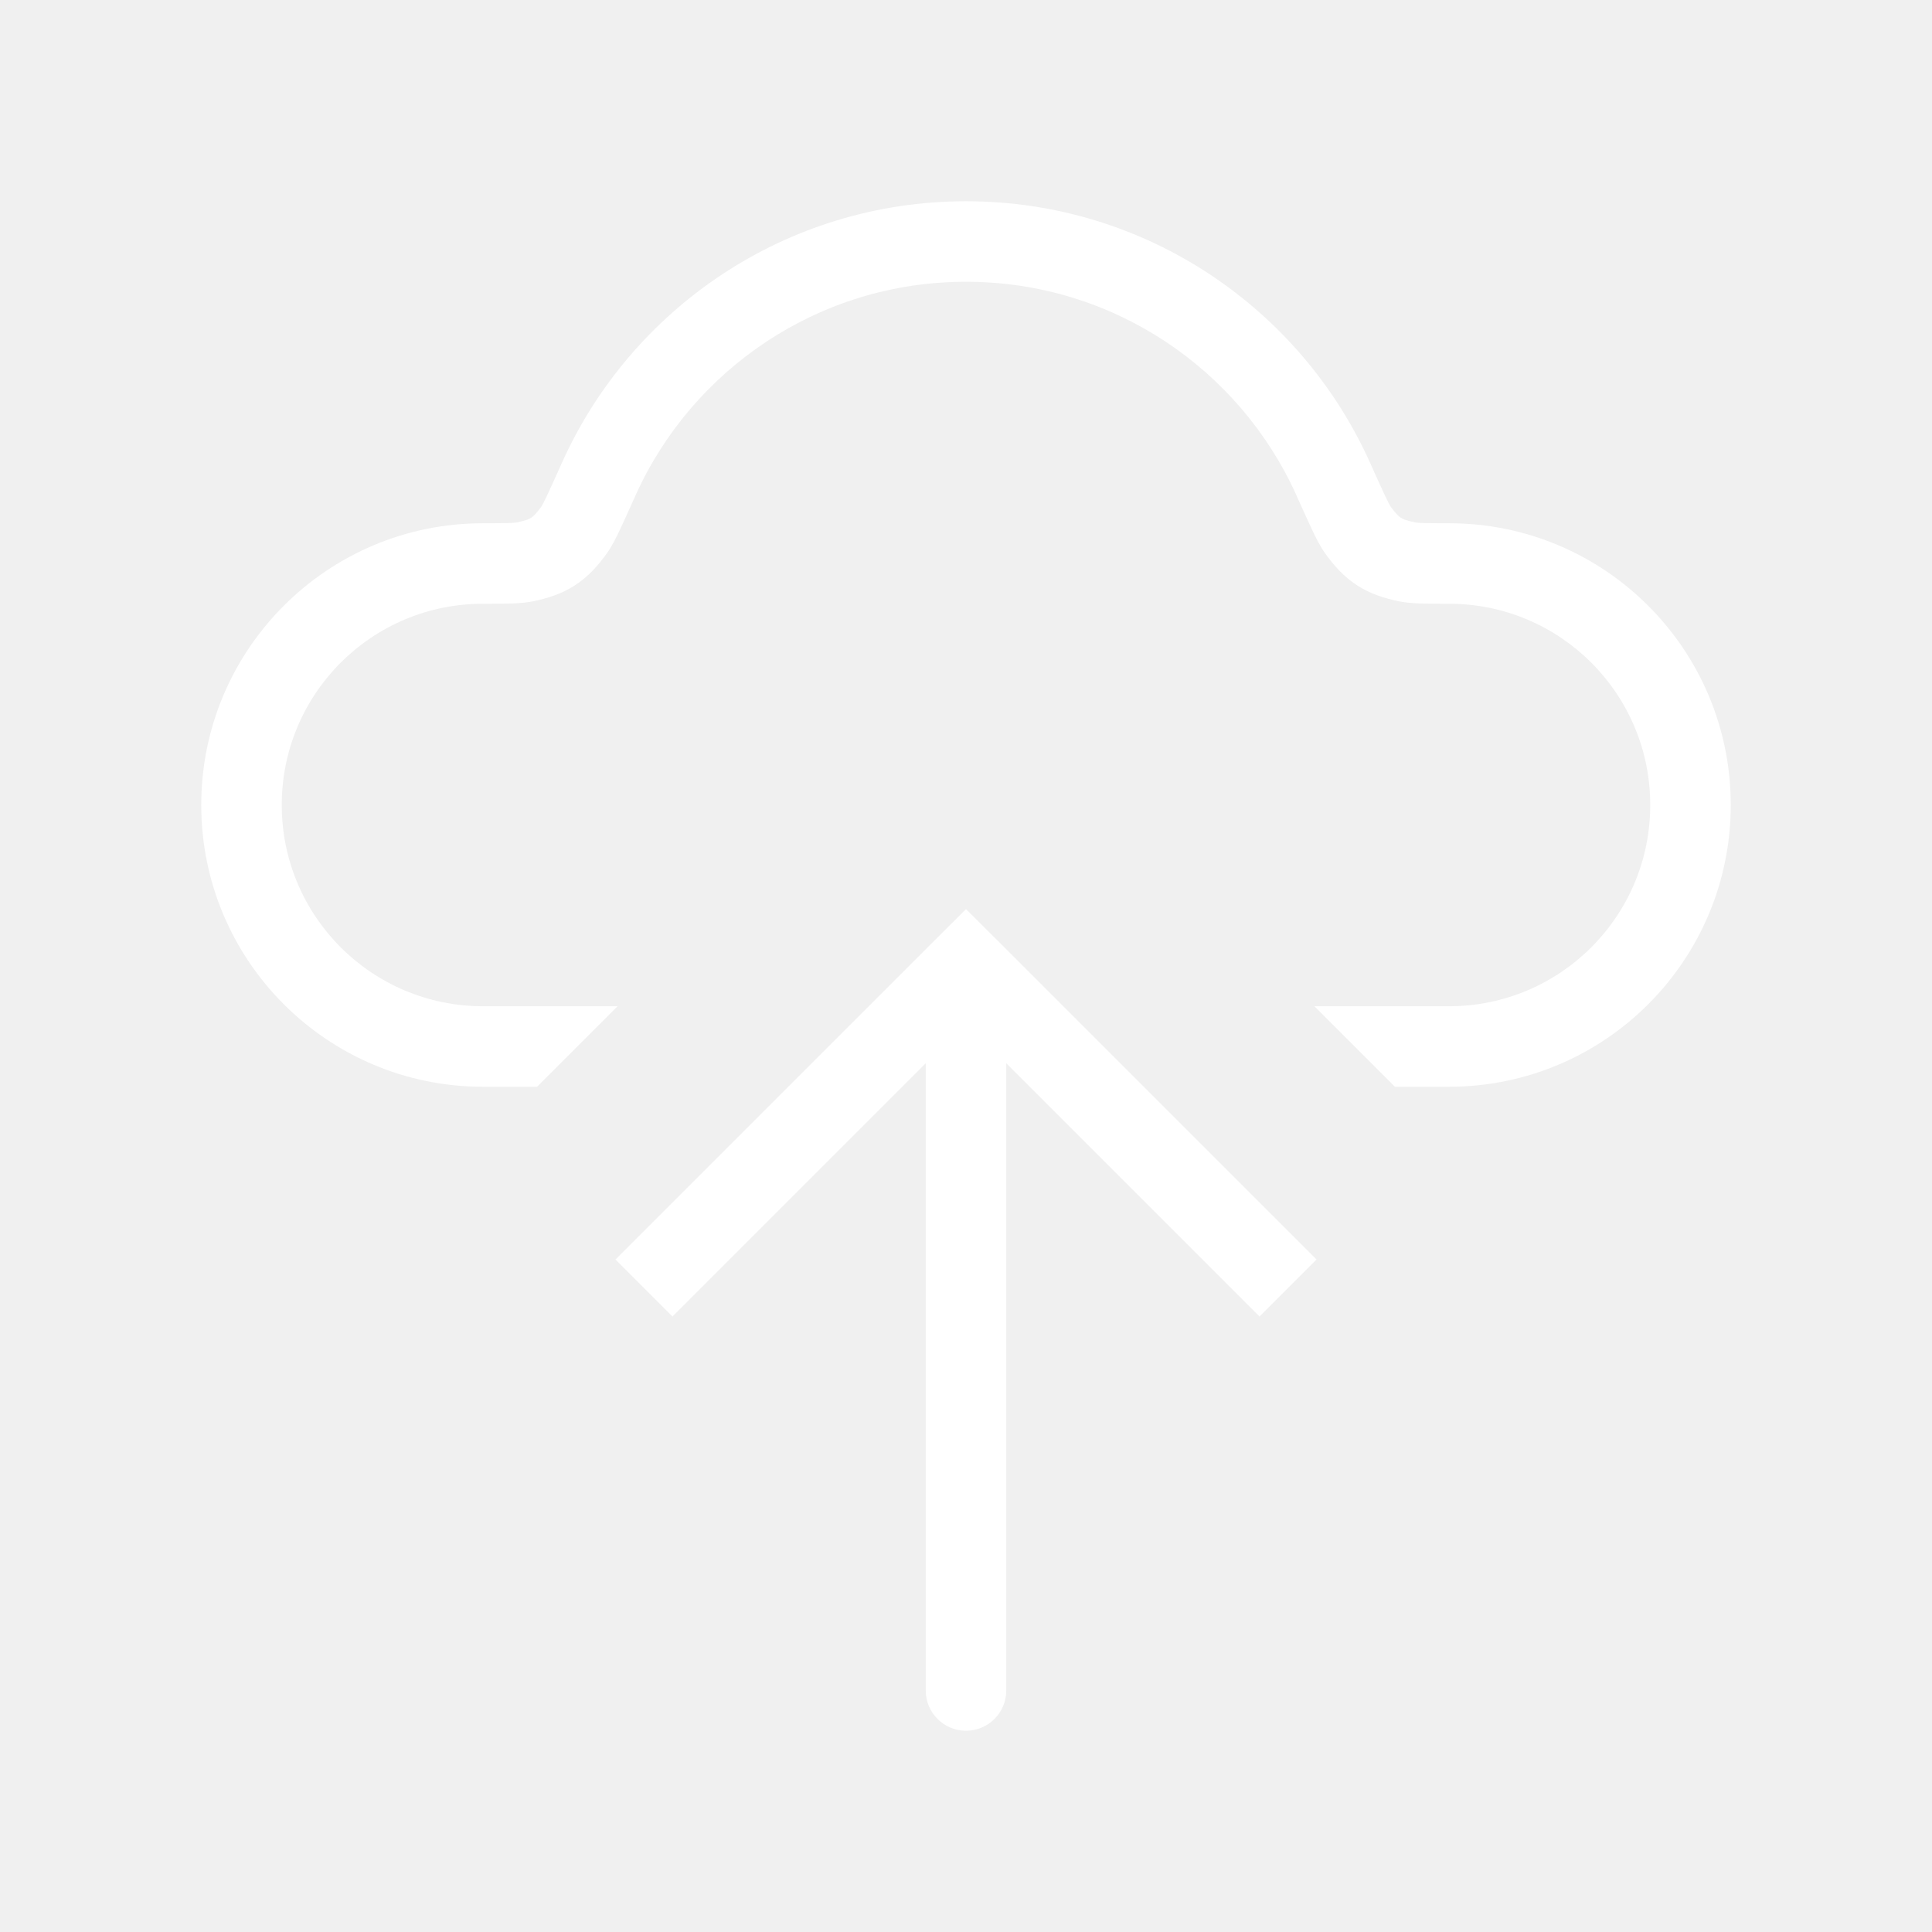
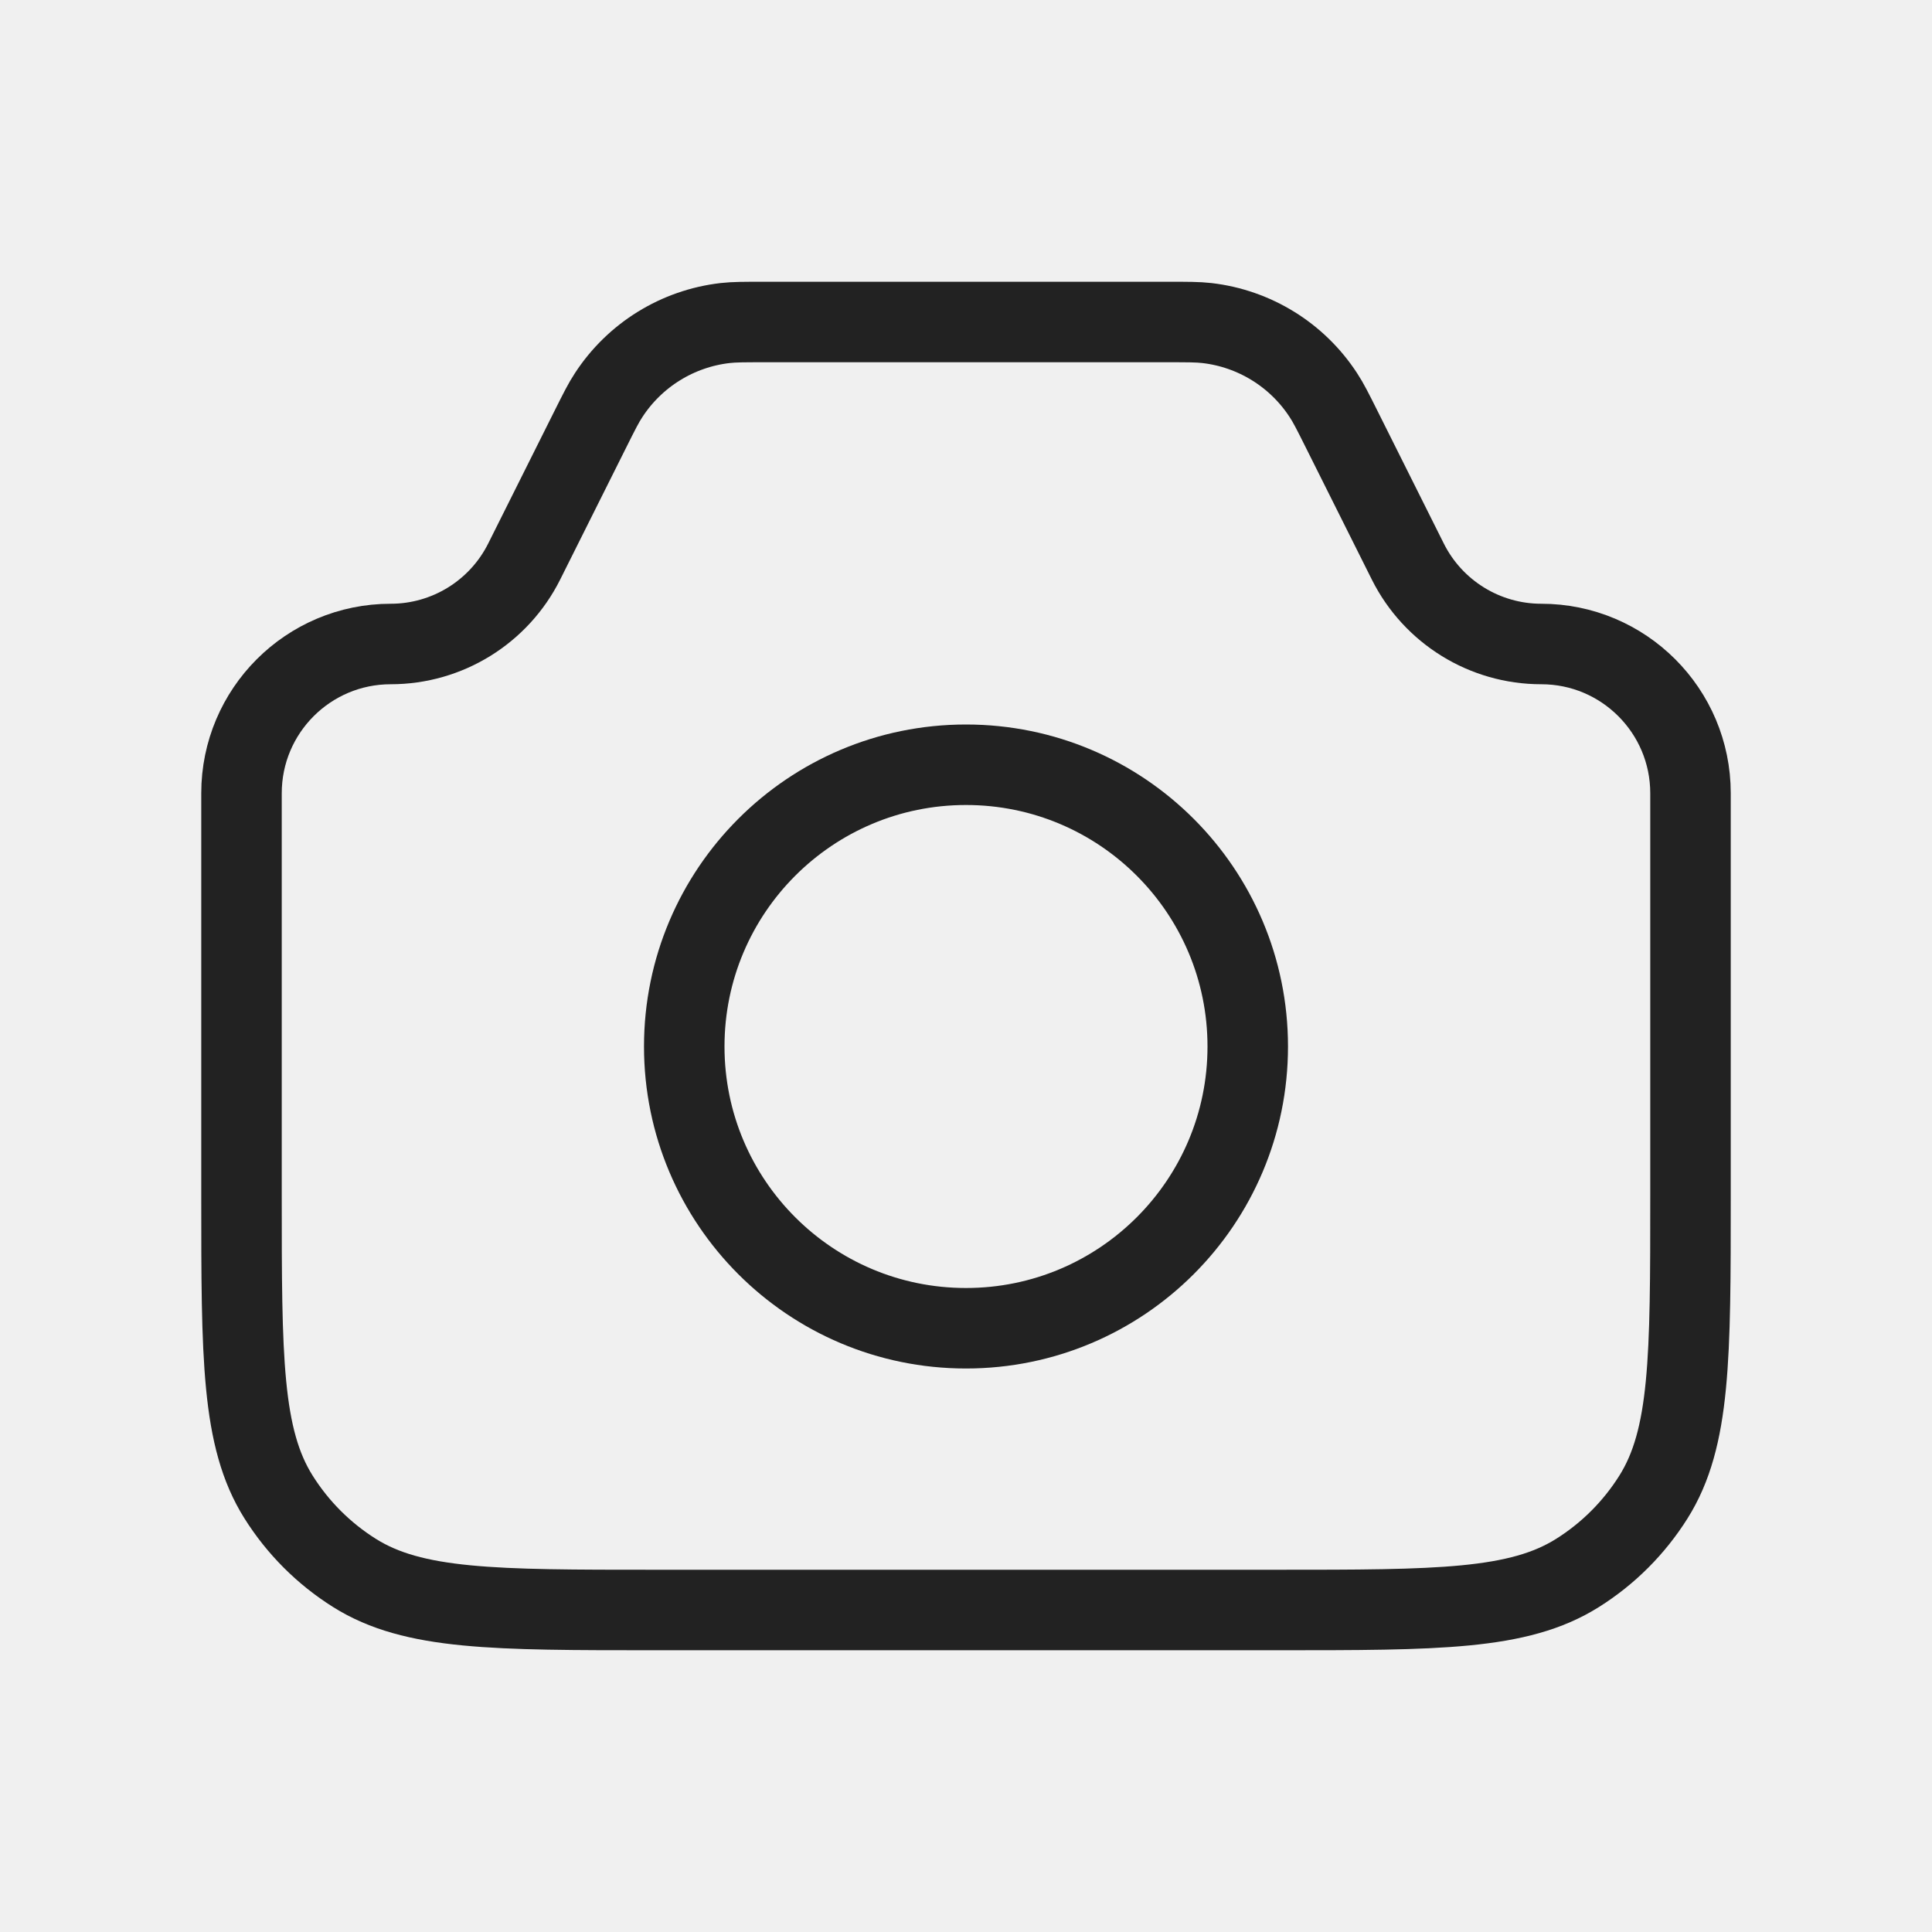
<svg xmlns="http://www.w3.org/2000/svg" fill="none" height="24" viewBox="0 0 24 24" width="24">
-   <path clip-rule="evenodd" d="M12 2.5C9.763 2.5 7.839 3.835 6.98 5.75C6.897 5.934 6.839 6.065 6.794 6.159C6.771 6.206 6.755 6.24 6.742 6.264C6.732 6.281 6.727 6.29 6.726 6.291C6.726 6.292 6.726 6.292 6.726 6.292C6.657 6.388 6.62 6.418 6.599 6.431C6.578 6.445 6.536 6.467 6.418 6.49C6.383 6.497 6.309 6.5 6 6.5C4.067 6.5 2.5 8.067 2.5 10C2.5 11.933 4.067 13.5 6 13.5H6.672L7.672 12.5H6C4.619 12.5 3.5 11.381 3.5 10C3.5 8.619 4.619 7.5 6 7.5L6.054 7.5C6.28 7.5 6.467 7.5 6.616 7.471C6.796 7.434 6.974 7.38 7.142 7.271C7.31 7.162 7.433 7.022 7.54 6.872C7.598 6.791 7.65 6.688 7.697 6.589C7.747 6.483 7.81 6.342 7.89 6.165L7.89 6.165L7.892 6.16C8.596 4.591 10.171 3.5 12 3.5C13.829 3.5 15.404 4.591 16.108 6.16L16.11 6.166C16.19 6.342 16.253 6.483 16.303 6.589C16.35 6.688 16.402 6.791 16.46 6.872C16.567 7.022 16.69 7.162 16.858 7.271C17.026 7.38 17.204 7.434 17.384 7.471C17.533 7.5 17.72 7.5 17.946 7.5L18 7.5C19.381 7.5 20.5 8.619 20.5 10C20.5 11.381 19.381 12.5 18 12.5H16.328L17.328 13.5H18C19.933 13.5 21.5 11.933 21.5 10C21.5 8.067 19.933 6.5 18 6.5C17.691 6.5 17.617 6.497 17.582 6.49C17.464 6.467 17.422 6.445 17.401 6.431C17.38 6.418 17.343 6.388 17.274 6.292L17.274 6.292C17.273 6.29 17.268 6.282 17.258 6.264C17.245 6.24 17.229 6.206 17.206 6.159C17.161 6.065 17.103 5.934 17.02 5.75C16.161 3.835 14.237 2.5 12 2.5Z" fill="white" fill-rule="evenodd" />
-   <path d="M12 12L11.646 11.646L12 11.293L12.354 11.646L12 12ZM12.5 21C12.5 21.276 12.276 21.5 12 21.5C11.724 21.5 11.5 21.276 11.5 21L12.5 21ZM7.646 15.646L11.646 11.646L12.354 12.354L8.354 16.354L7.646 15.646ZM12.354 11.646L16.354 15.646L15.646 16.354L11.646 12.354L12.354 11.646ZM12.5 12L12.5 21L11.5 21L11.5 12L12.5 12Z" fill="white" />
+   <path d="M3 9.854C3 8.83 3.83 8 4.854 8V8C5.556 8 6.198 7.603 6.512 6.975L7.333 5.333C7.443 5.113 7.498 5.003 7.561 4.908C7.886 4.409 8.417 4.081 9.008 4.013C9.122 4 9.245 4 9.491 4H14.509C14.755 4 14.878 4 14.992 4.013C15.583 4.081 16.114 4.409 16.439 4.908C16.502 5.003 16.557 5.113 16.667 5.333L17.488 6.975C17.802 7.603 18.444 8 19.146 8V8C20.17 8 21 8.83 21 9.854V14.857C21 16.862 21 17.864 20.54 18.596C20.3 18.978 19.978 19.3 19.596 19.54C18.864 20 17.862 20 15.857 20H8.143C6.138 20 5.136 20 4.404 19.54C4.022 19.3 3.7 18.978 3.46 18.596C3 17.864 3 16.862 3 14.857V9.854Z" stroke="#222222" />
+   <circle cx="12" cy="13" r="3.5" stroke="#222222" />
</svg>
